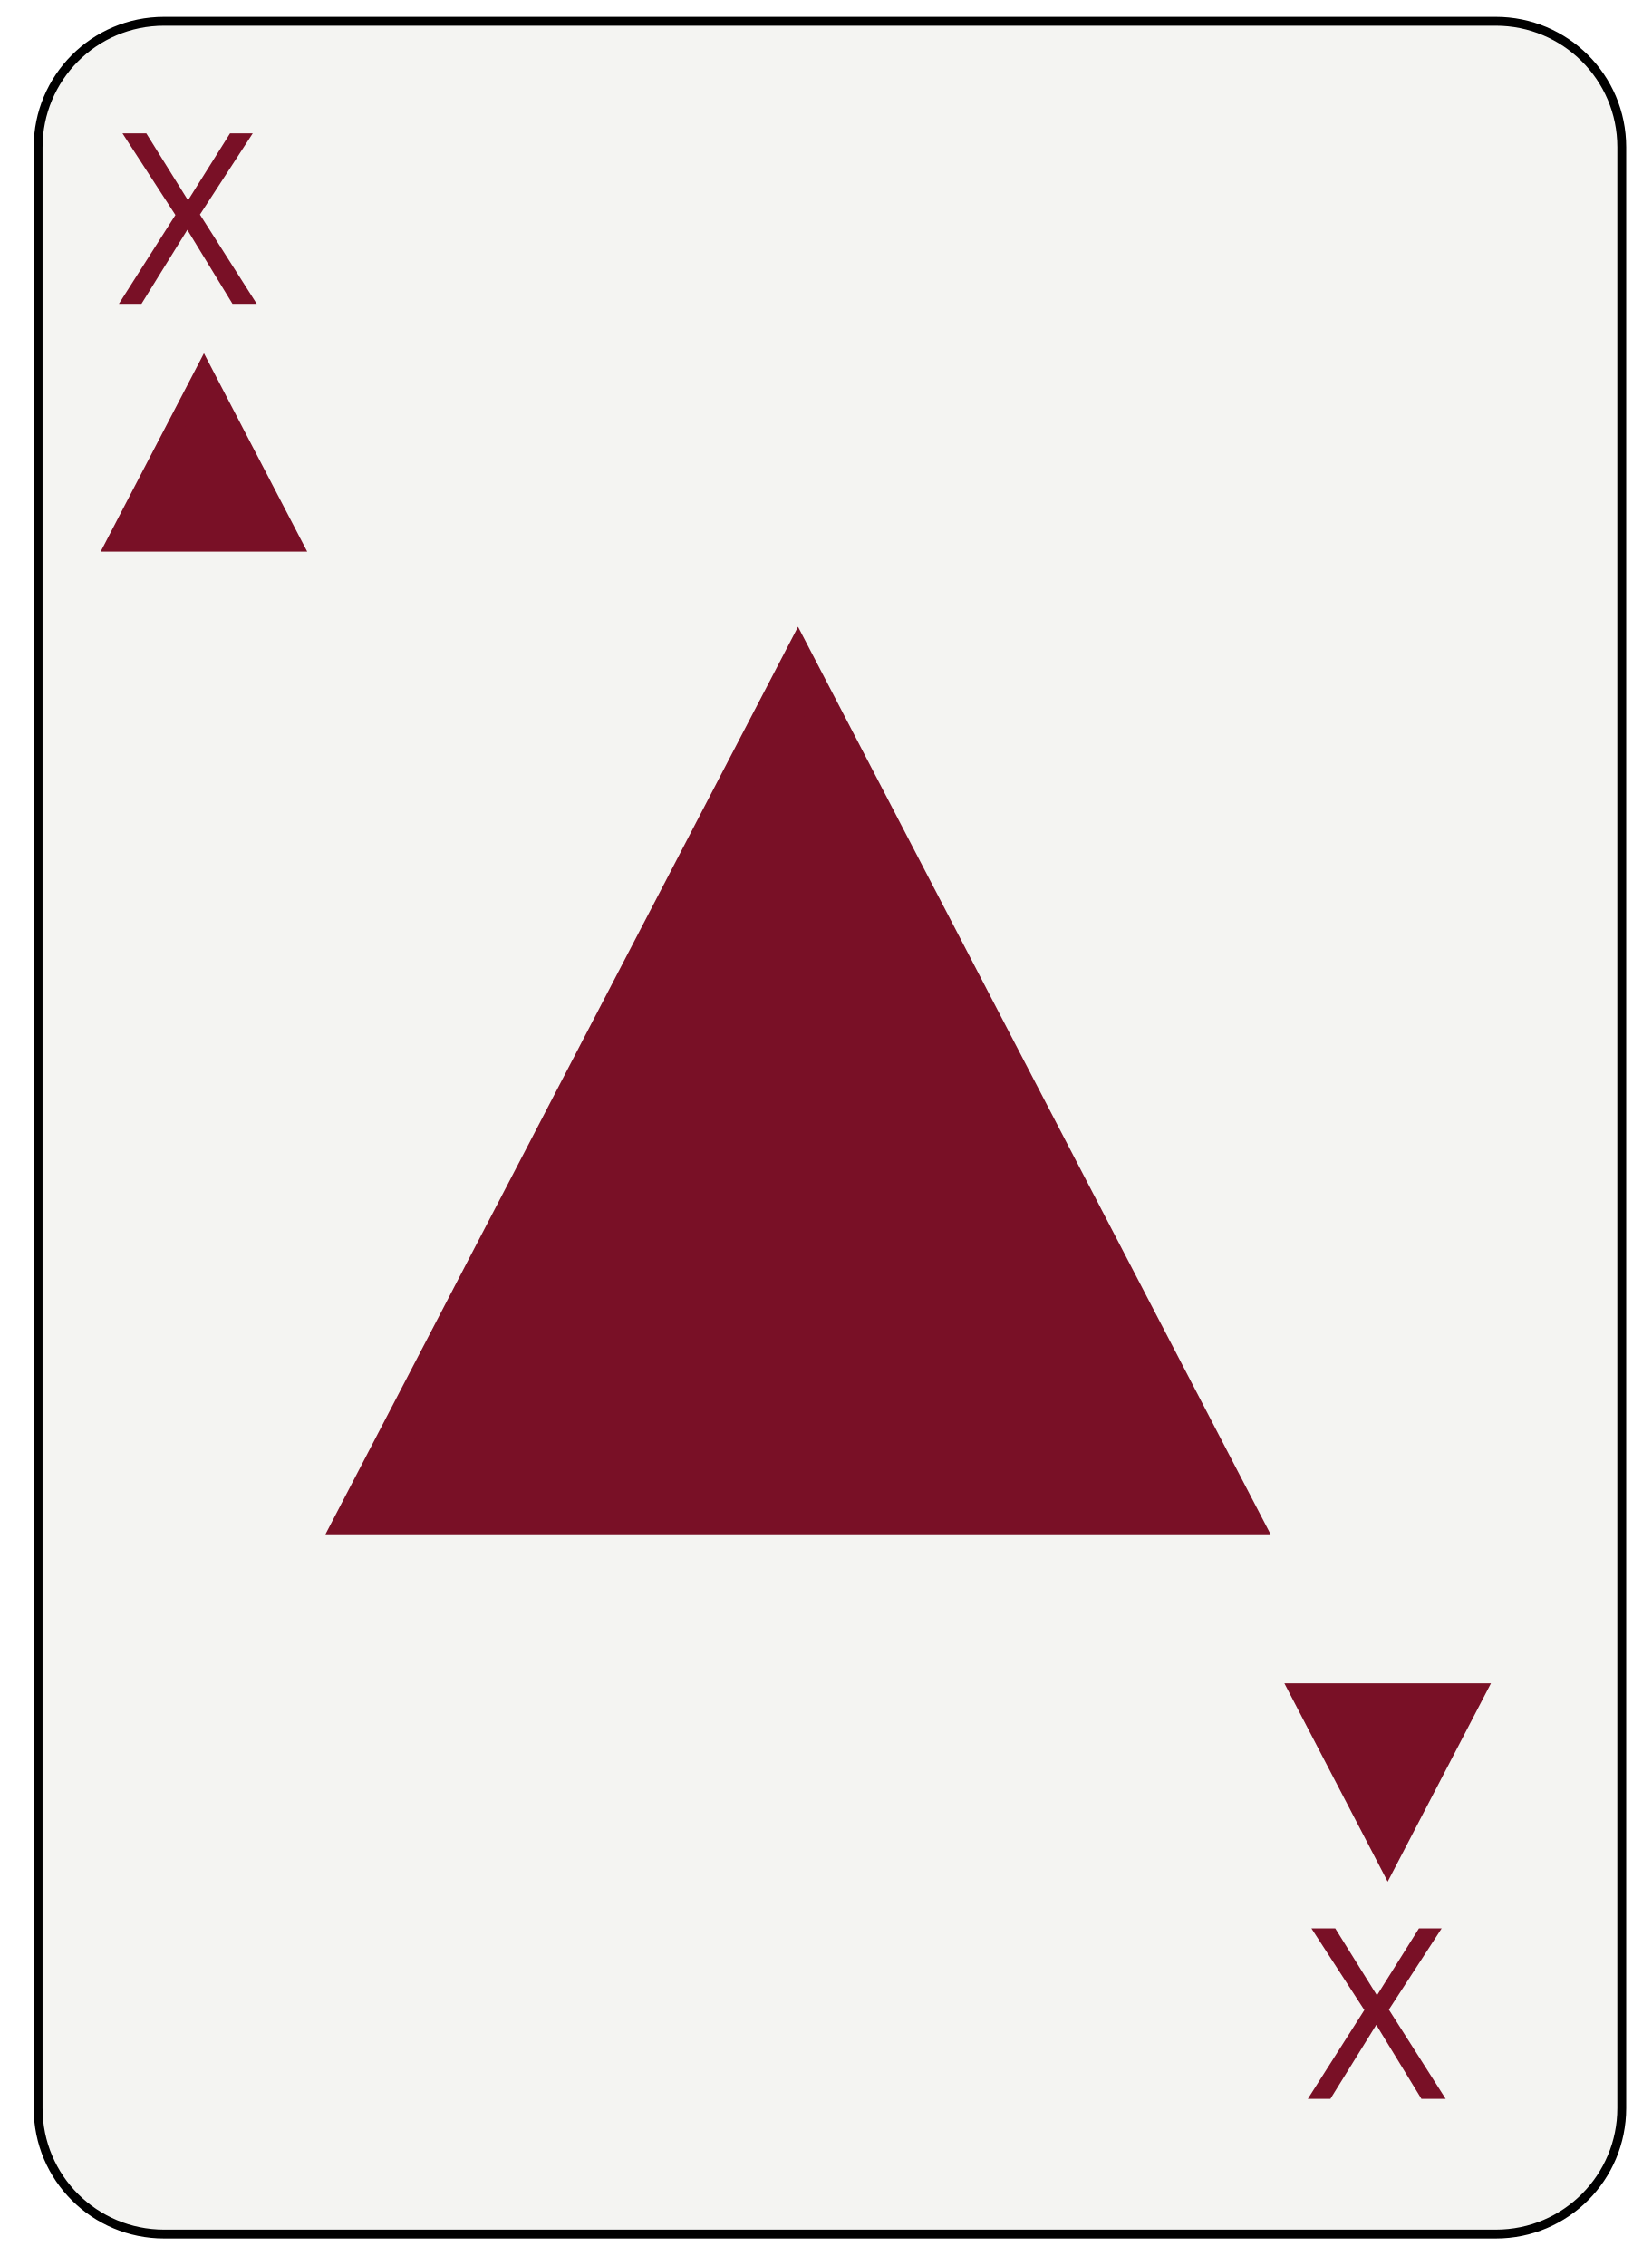
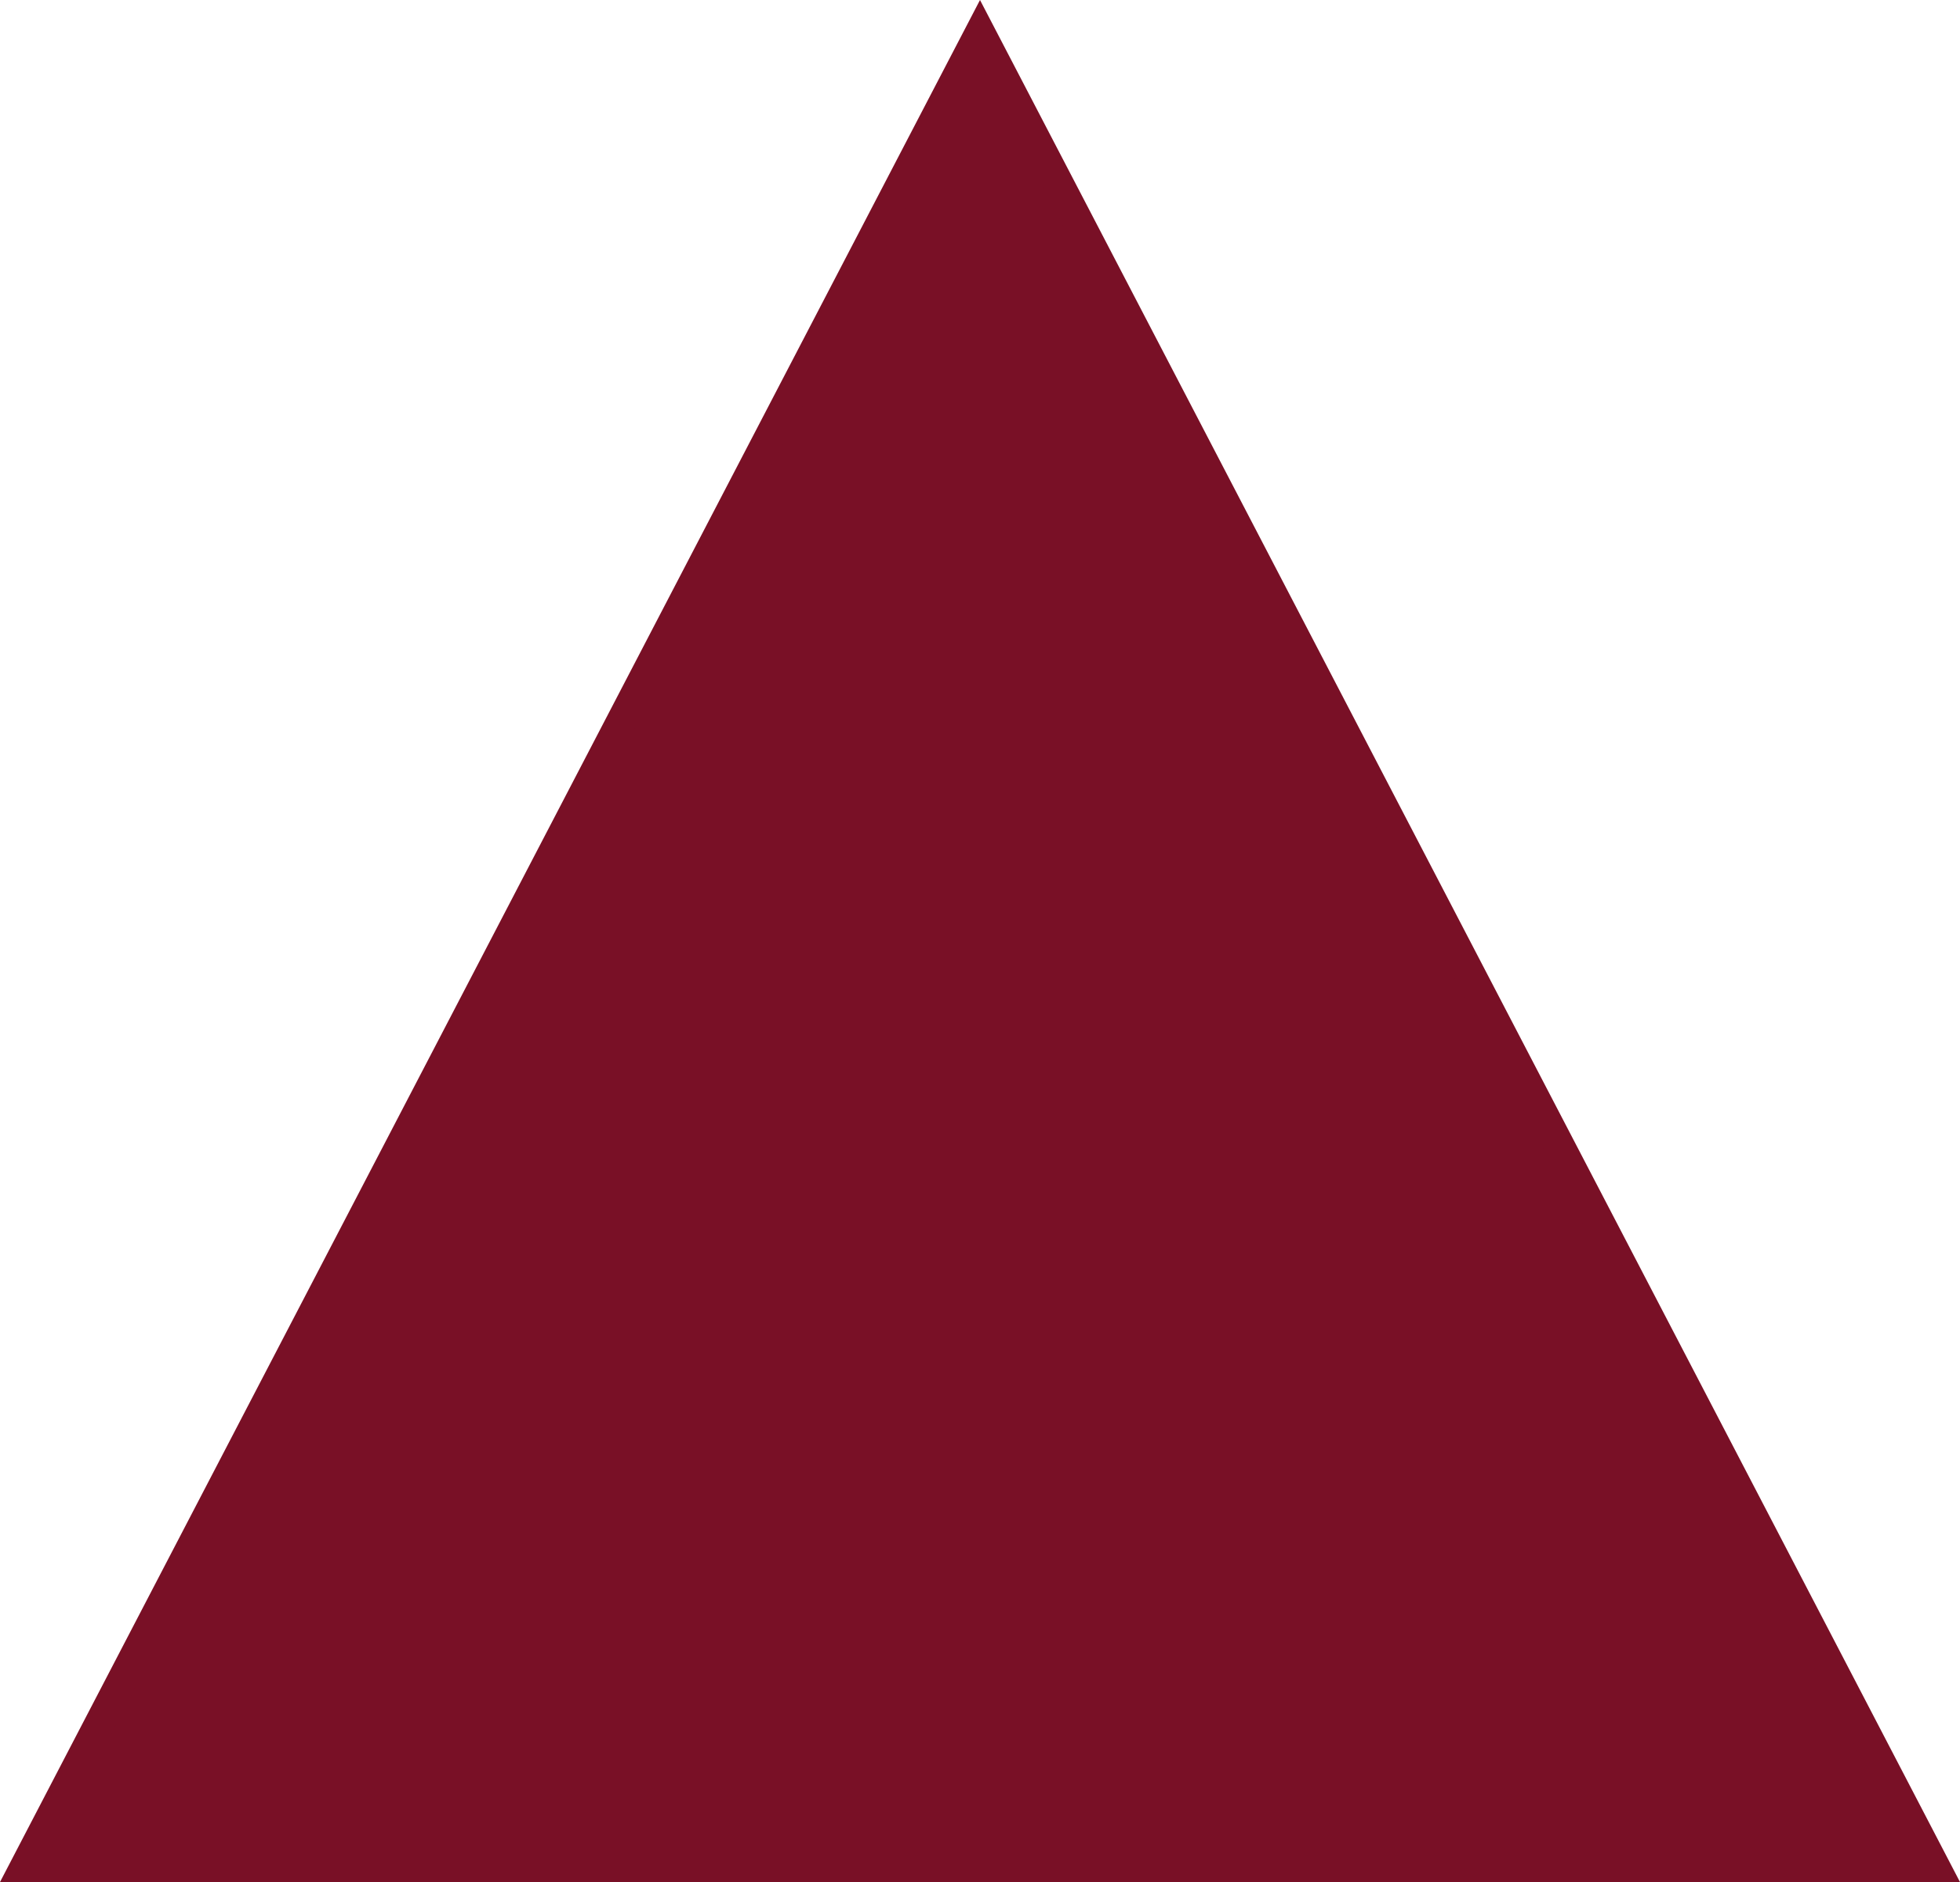
- <svg xmlns="http://www.w3.org/2000/svg" version="1.1" x="0px" y="0px" viewBox="0 0 186.3 255.5" style="enable-background:new 0 0 186.3 255.5;" xml:space="preserve">
-   <style type="text/css">
- 	.st0{fill:#F4F4F2;stroke:#000000;}
- 	.st1{fill:none;}
- 	.st2{fill:#791026;}
- 	.st3{font-family:'MyriadPro-Regular';}
- 	.st4{font-size:26.904px;}
- 	.st5{fill:#7D1228;}
- </style>
-   <g id="ace">
-     <g>
-       <path class="st0" d="M182.9,237.7c0,7.8-6.3,14.2-14.2,14.2H18.5c-7.8,0-14.2-6.3-14.2-14.2V16.6c0-7.8,6.3-14.2,14.2-14.2h150.2    c7.8,0,14.2,6.3,14.2,14.2V237.7z" />
-     </g>
-     <rect x="14.4" y="18" class="st1" width="27.8" height="27.3" />
-     <rect x="137.4" y="209.4" class="st1" width="27.8" height="27.3" />
-     <rect x="137.4" y="209.4" class="st1" width="27.8" height="27.3" />
-     <text transform="matrix(1 0 0 1 13.2988 34.2585)" class="st2 st3 st4">X</text>
-     <text transform="matrix(1 0 0 1 147.3851 236.655)" class="st2 st3 st4">X</text>
-     <g transform="translate(40, 75) scale(2)">
-       <polygon stroke="#791026" points="25, 0, 0, 48, 50, 48" fill-opacity="null" stroke-opacity="null" stroke-width="2" fill="#791026" />
-     </g>
-     <g transform="translate(13, 42) scale(0.4)">
-       <polygon stroke="#791026" points="25, 0, 0, 48, 50, 48" fill-opacity="null" stroke-opacity="null" stroke-width="5" fill="#791026" />
-     </g>
-     <g transform="translate(166.5, 210) scale(0.4) rotate(180)">
-       <polygon stroke="#791026" points="25, 0, 0, 48, 50, 48" fill-opacity="null" stroke-opacity="null" stroke-width="5" fill="#791026" />
-     </g>
-   </g>
+ <svg xmlns="http://www.w3.org/2000/svg" id="a" viewBox="0 0 258.22 247.89">
+   <polygon points="129.11 4.33 3.3 245.89 254.92 245.89 129.11 4.33" style="fill:#791026; stroke:#791026; stroke-miterlimit:8; stroke-width:4px;" />
</svg>
